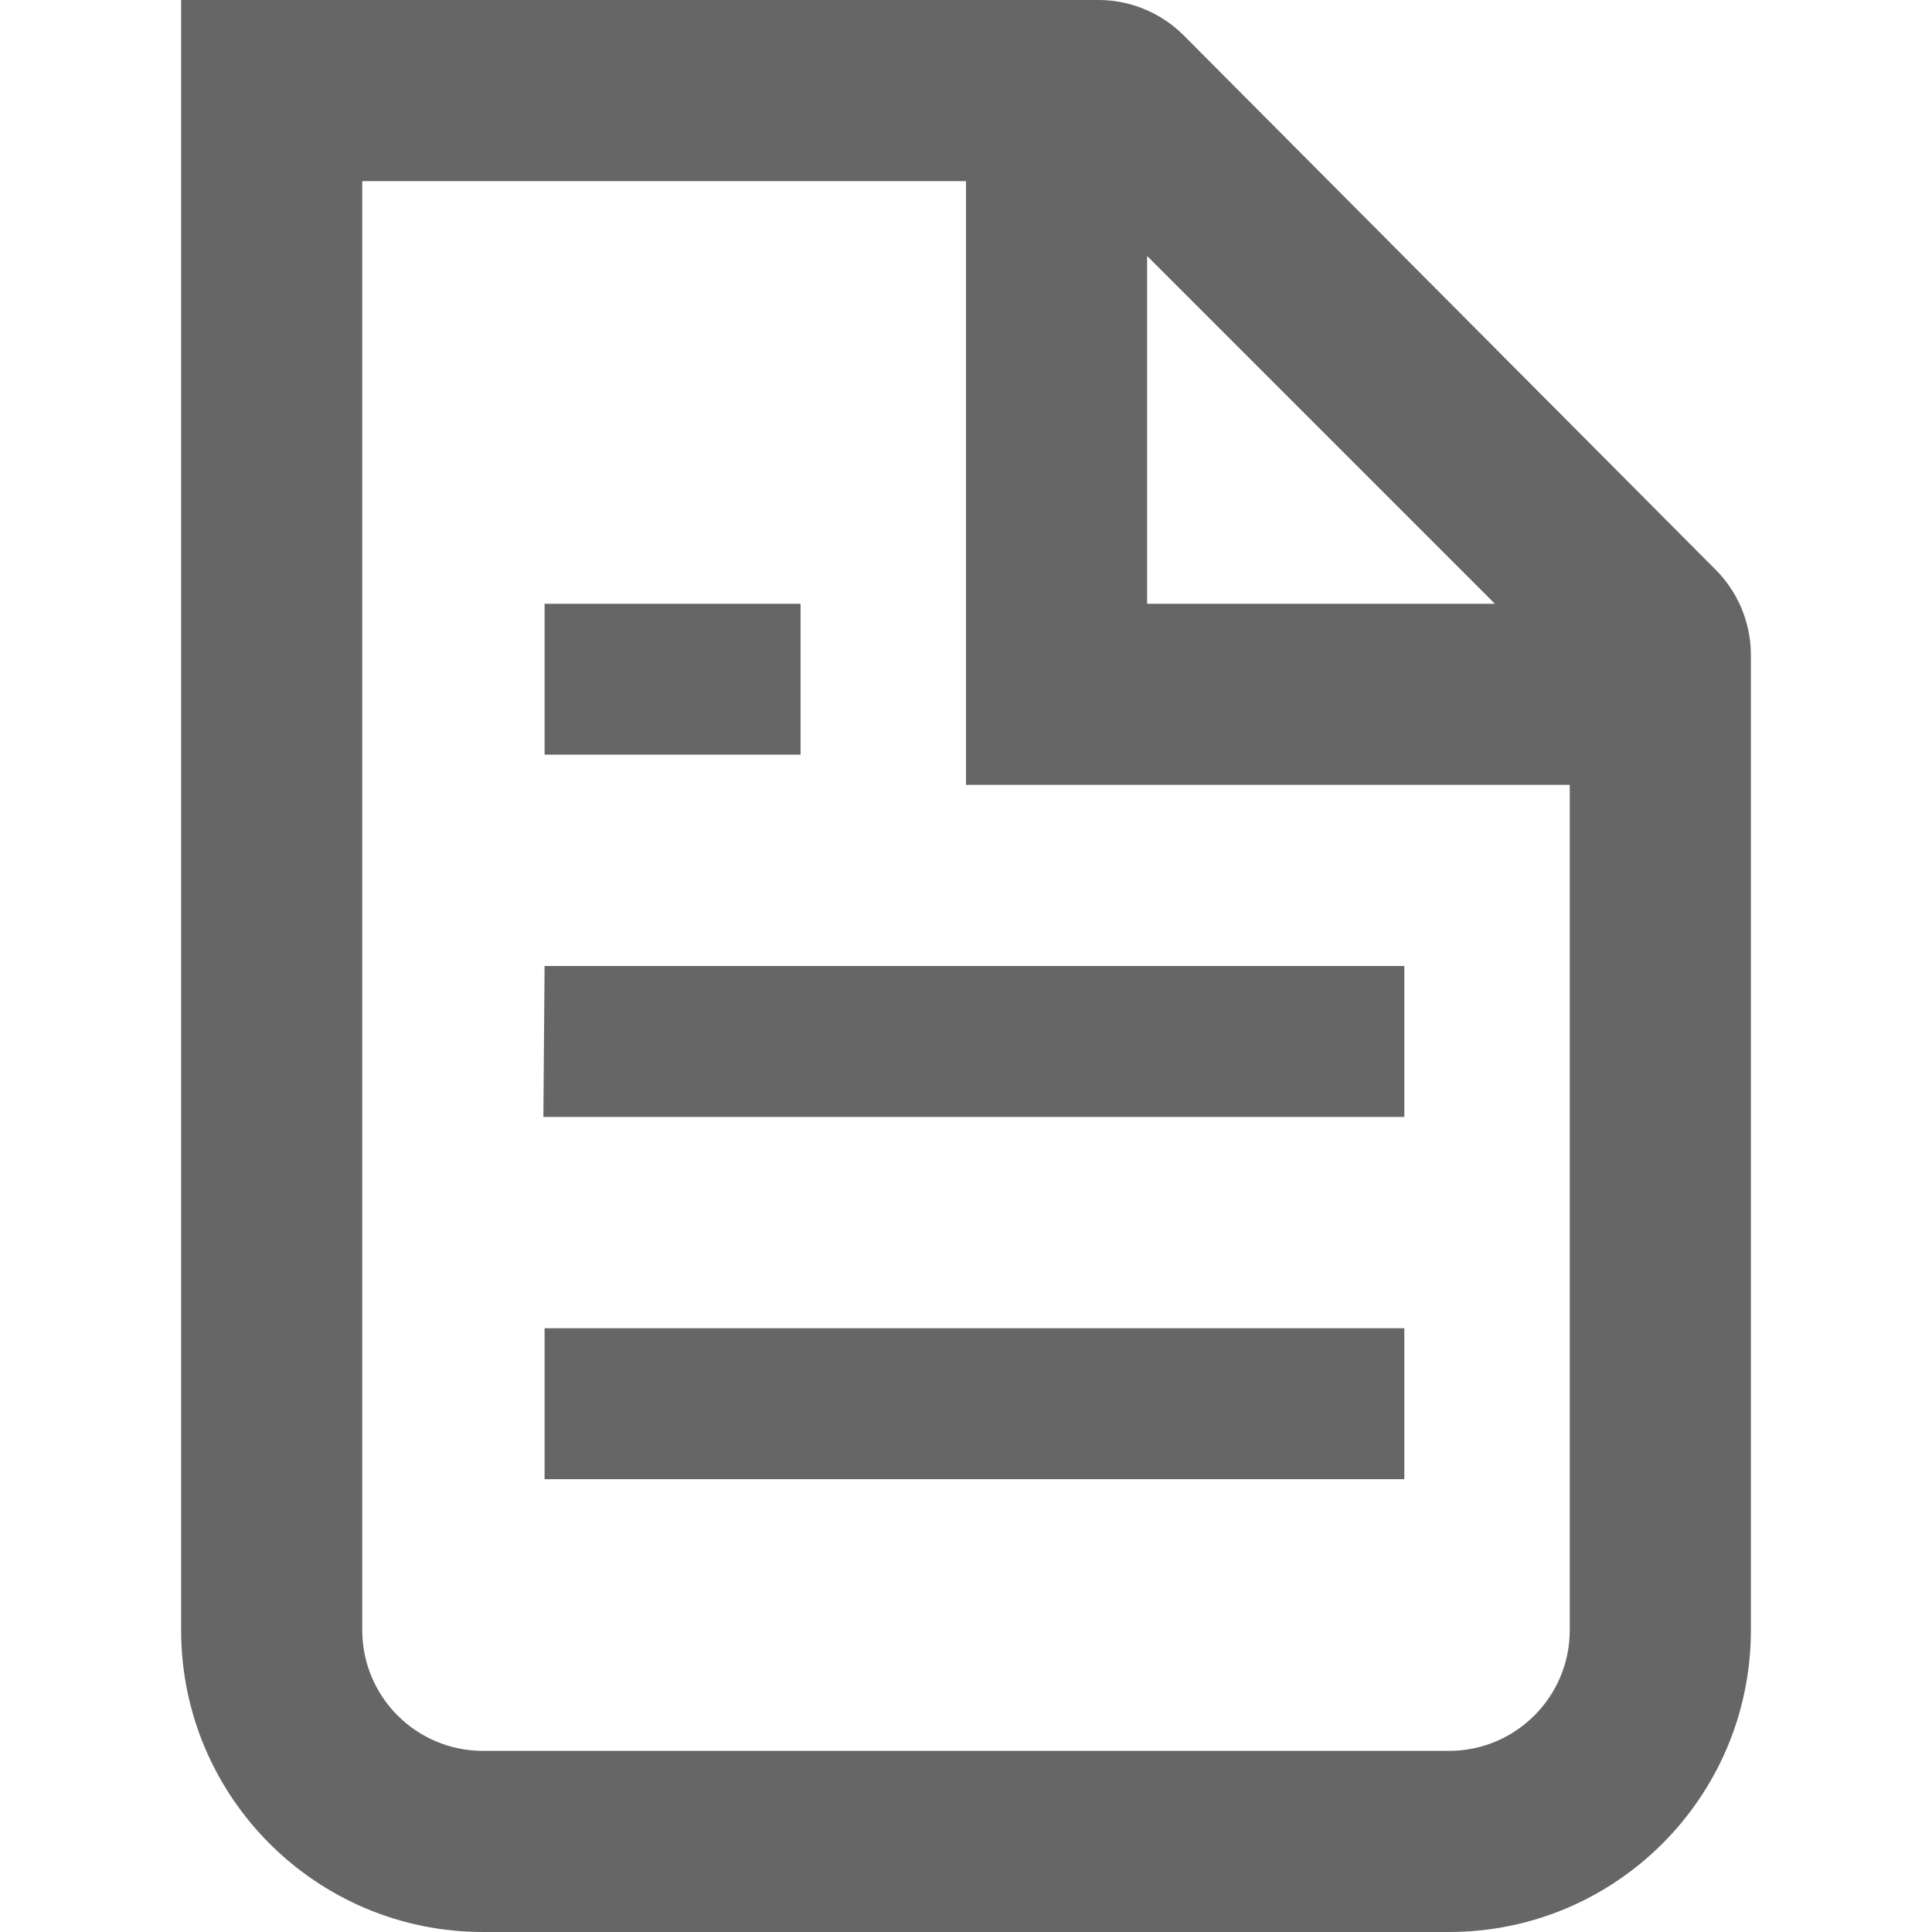
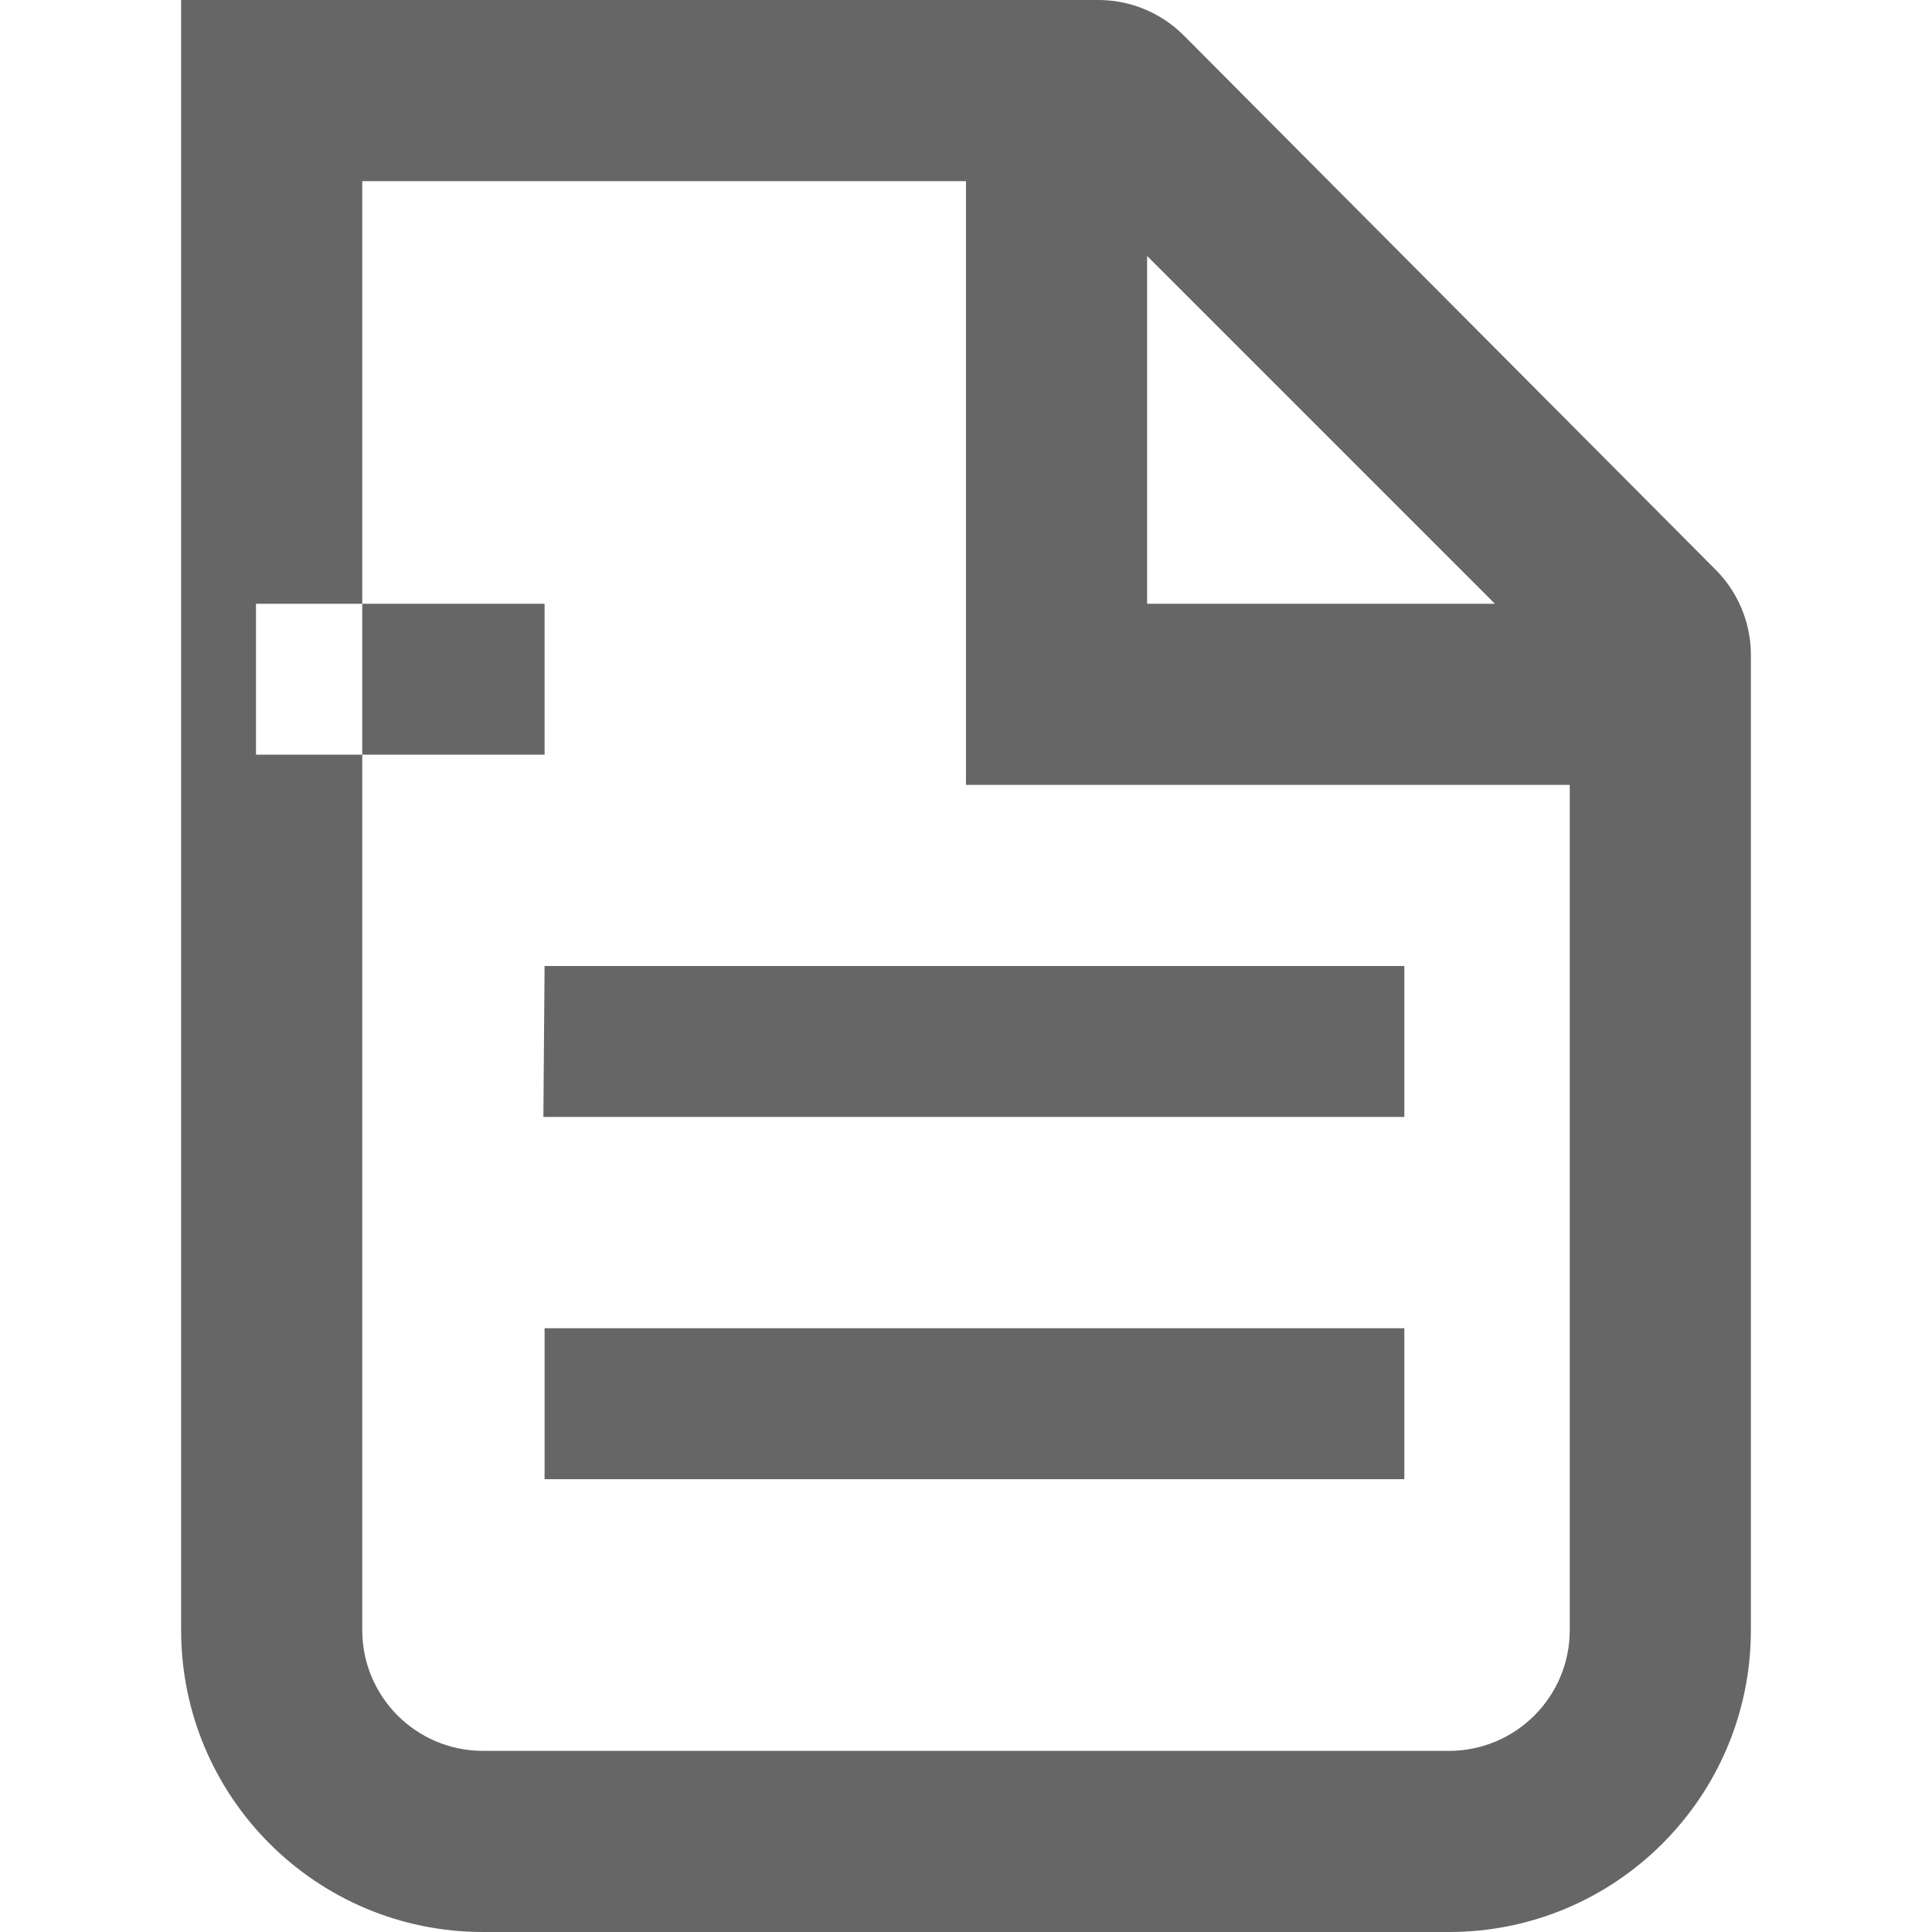
<svg xmlns="http://www.w3.org/2000/svg" fill="none" viewBox="0 0 16 16">
-   <path d="M14.5 13.5V5.41a1 1 0 0 0-.3-.7L9.8.29A1 1 0 0 0 9.08 0H1.5v13.5A2.5 2.5 0 0 0 4 16h8a2.5 2.5 0 0 0 2.5-2.5m-1.5 0v-7H8v-5H3v12a1 1 0 0 0 1 1h8a1 1 0 0 0 1-1M9.5 5V2.12L12.38 5zM5.13 5h-.62v1.25h2.12V5zm-.62 3h7.12v1.25H4.5zm.62 3h-.62v1.25h7.12V11z" clip-rule="evenodd" fill="#666" fill-rule="evenodd" />
+   <path d="M14.5 13.5V5.41a1 1 0 0 0-.3-.7L9.8.29A1 1 0 0 0 9.08 0H1.5v13.5A2.5 2.5 0 0 0 4 16h8a2.5 2.5 0 0 0 2.5-2.5m-1.5 0v-7H8v-5H3v12a1 1 0 0 0 1 1h8a1 1 0 0 0 1-1M9.5 5V2.12L12.38 5zM5.13 5h-.62v1.25H2.12V5zm-.62 3h7.12v1.25H4.5zm.62 3h-.62v1.25h7.12V11z" clip-rule="evenodd" fill="#666" fill-rule="evenodd" />
</svg>
